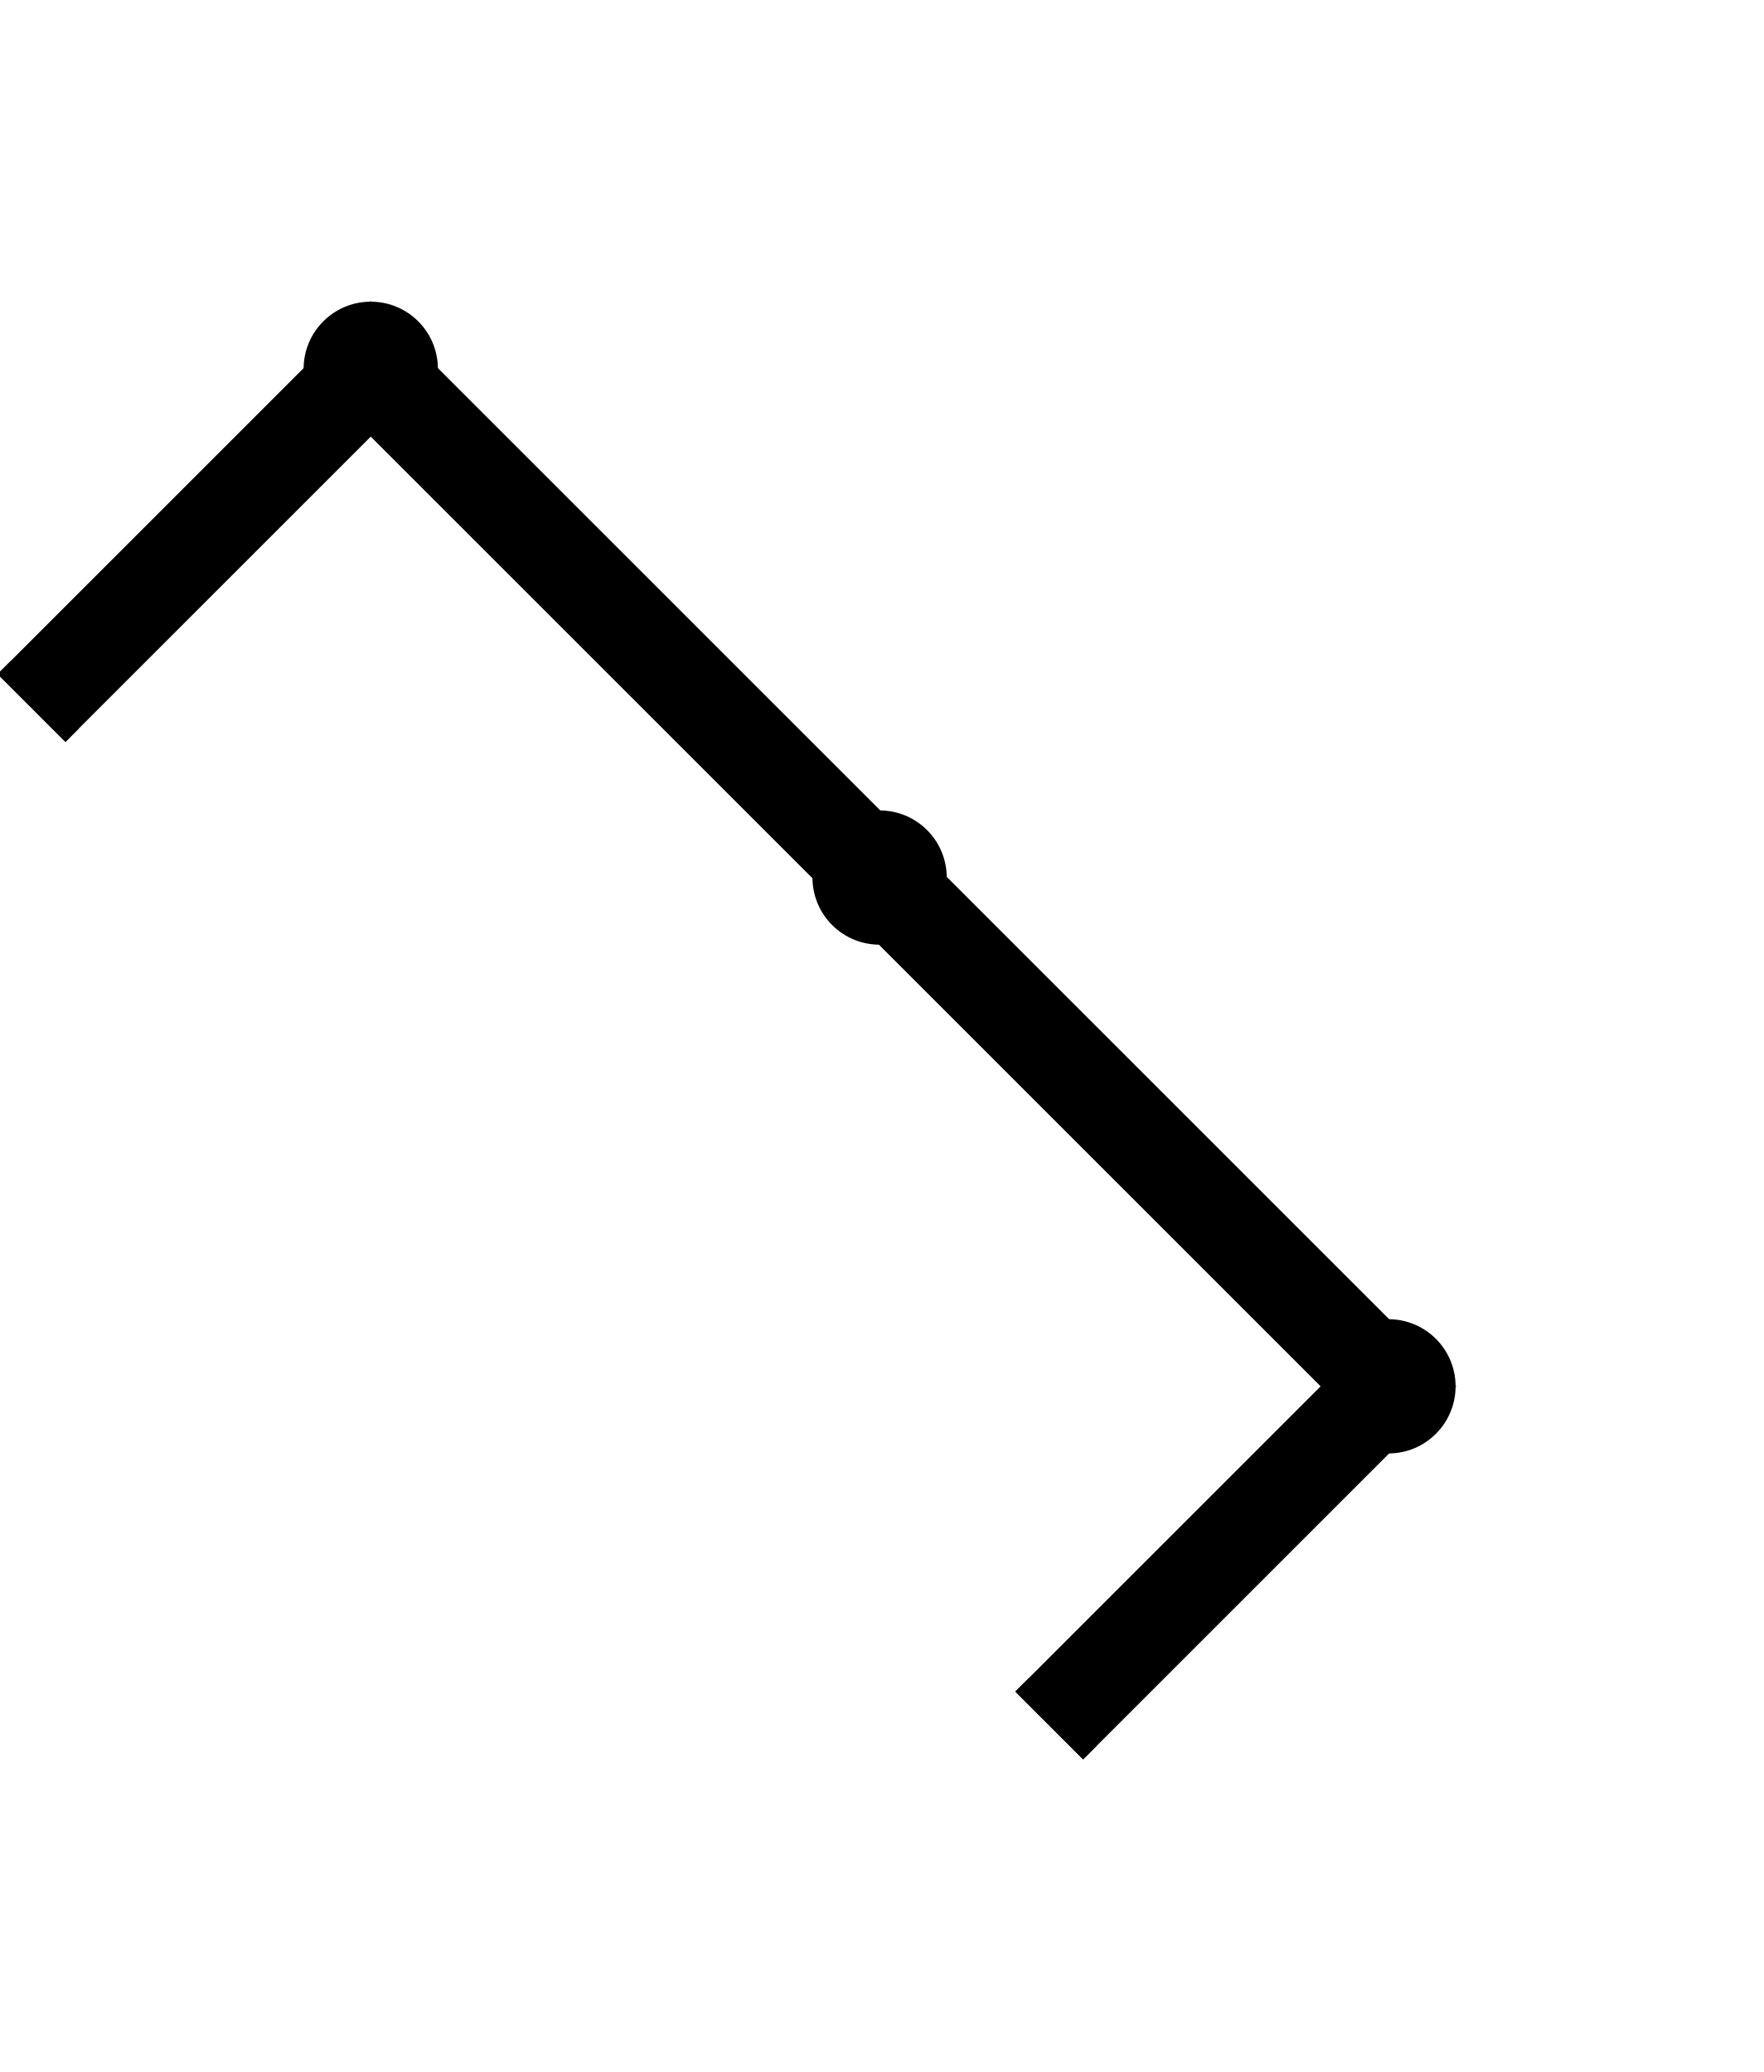
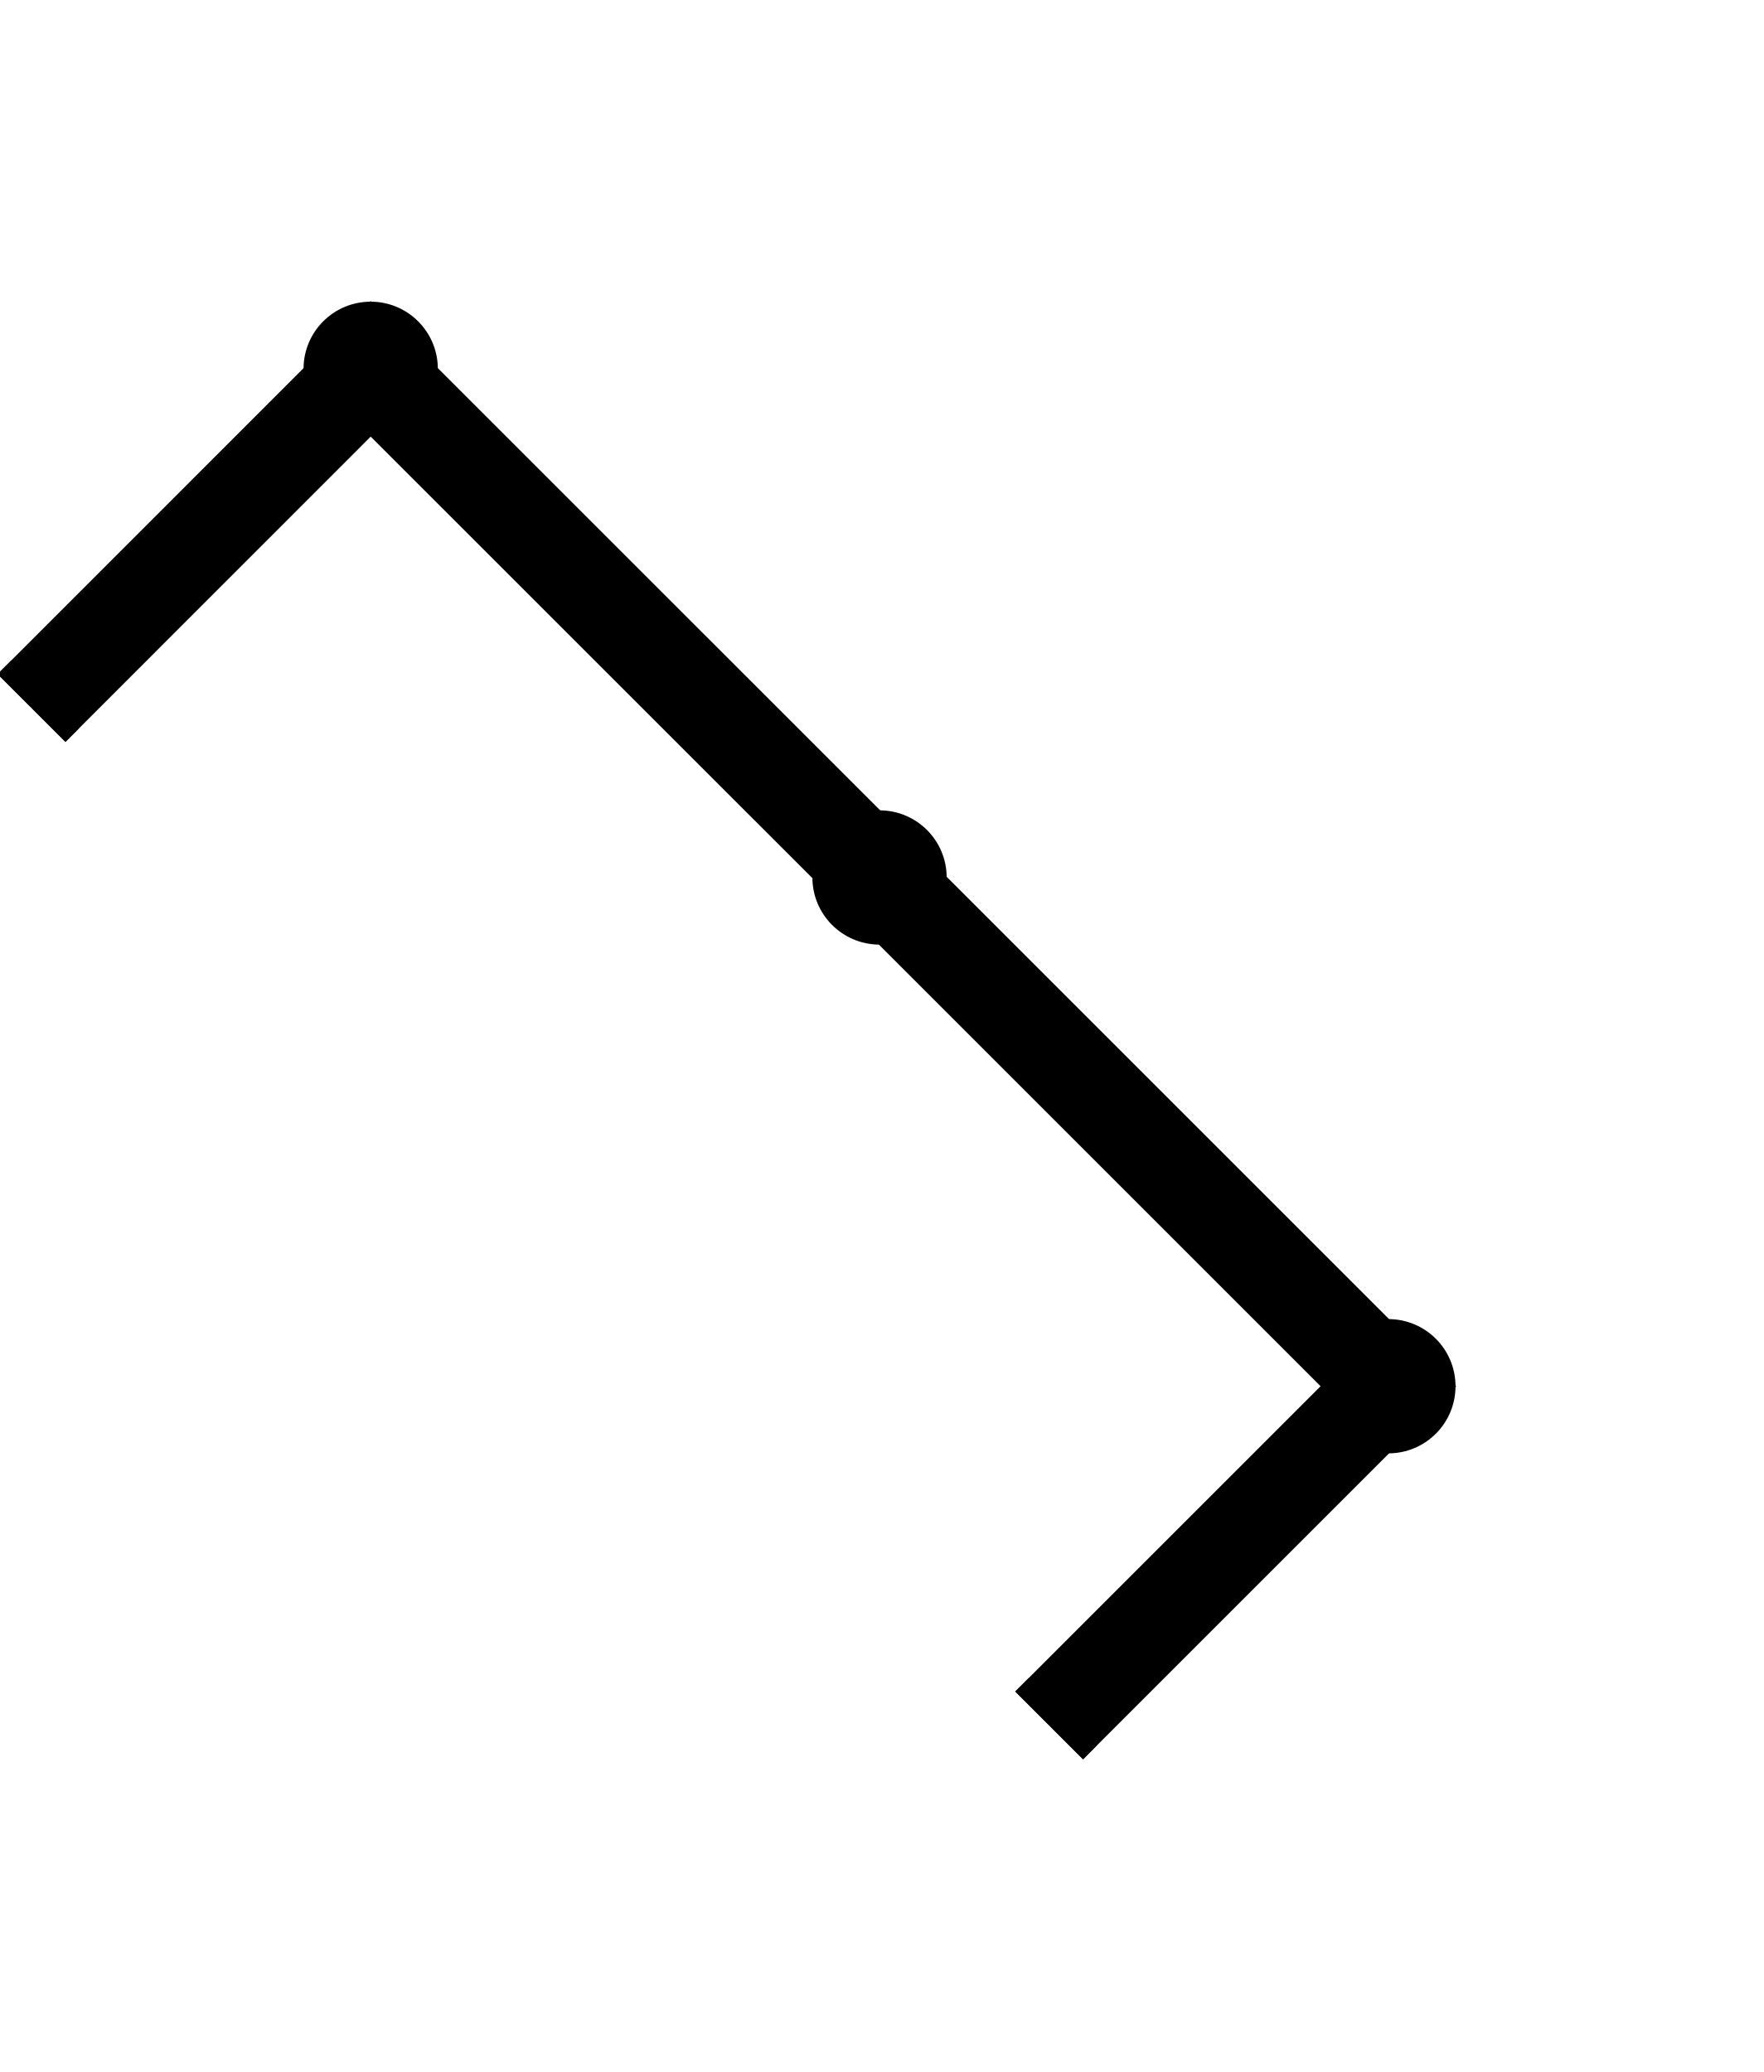
- <svg xmlns="http://www.w3.org/2000/svg" viewBox="0 0 19.457 22.86" version="1.1">
-   <defs id="defs1">
-     <marker id="start-80" orient="auto" style="overflow:visible">
-       <path class="mk-se" d="M 0,0 V -0.5 H 0.2 L 0,0 v 0.5 h 0.2 z" />
+ <svg xmlns="http://www.w3.org/2000/svg" viewBox="0 0 19.457 22.86">
+   <defs>
+     <marker id="s1" orient="auto" style="overflow:visible">
+       <path d="M0 0v-.5h.2L0 0v.5h.2z" class="mk-se" />
    </marker>
-     <marker id="joint-31" orient="auto" style="overflow:visible">
-       <circle r="0.7" class="c-blk" style="stroke-width:0.1px" />
+     <marker id="j1" style="overflow:visible">
+       <circle r=".7" class="c-blk" style="stroke-width:.1px" />
    </marker>
-     <marker id="end-301" orient="auto" style="overflow:visible">
-       <path class="mk-se" d="M 0,0 V -0.5 H -0.2 L 0,0 v 0.5 h -0.2 z" />
+     <marker id="e1" orient="auto" style="overflow:visible">
+       <path d="M0 0v-.5h-.2L0 0v.5h-.2z" class="mk-se" />
    </marker>
  </defs>
-   <g transform="translate(-8.465208,-6.787974)">
-     <path d="M 18.159,29.648 V 16.527" class="c-blue" style="display:inline;fill:none;stroke-width:1.054" />
-     <path d="m 8.813,14.599 3.742,-3.742 5.613,5.613 5.613,5.613 -3.742,3.742" stroke="currentColor" style="fill:none;stroke-width:1.058;marker-start:url(#start-80);marker-mid:url(#joint-31);marker-end:url(#end-301)" />
-   </g>
+   <path d="M18.159 29.648V16.527" class="c-blue" style="fill:none;stroke-width:1.054" transform="translate(-8.465 -6.788)" />
+   <path stroke="currentColor" d="m8.813 14.599 3.741-3.742 5.613 5.612 5.613 5.613-3.742 3.742" style="fill:none;stroke-width:1.058;marker-start:url(#s1);marker-mid:url(#j1);marker-end:url(#e1)" transform="translate(-8.465 -6.788)" />
</svg>
